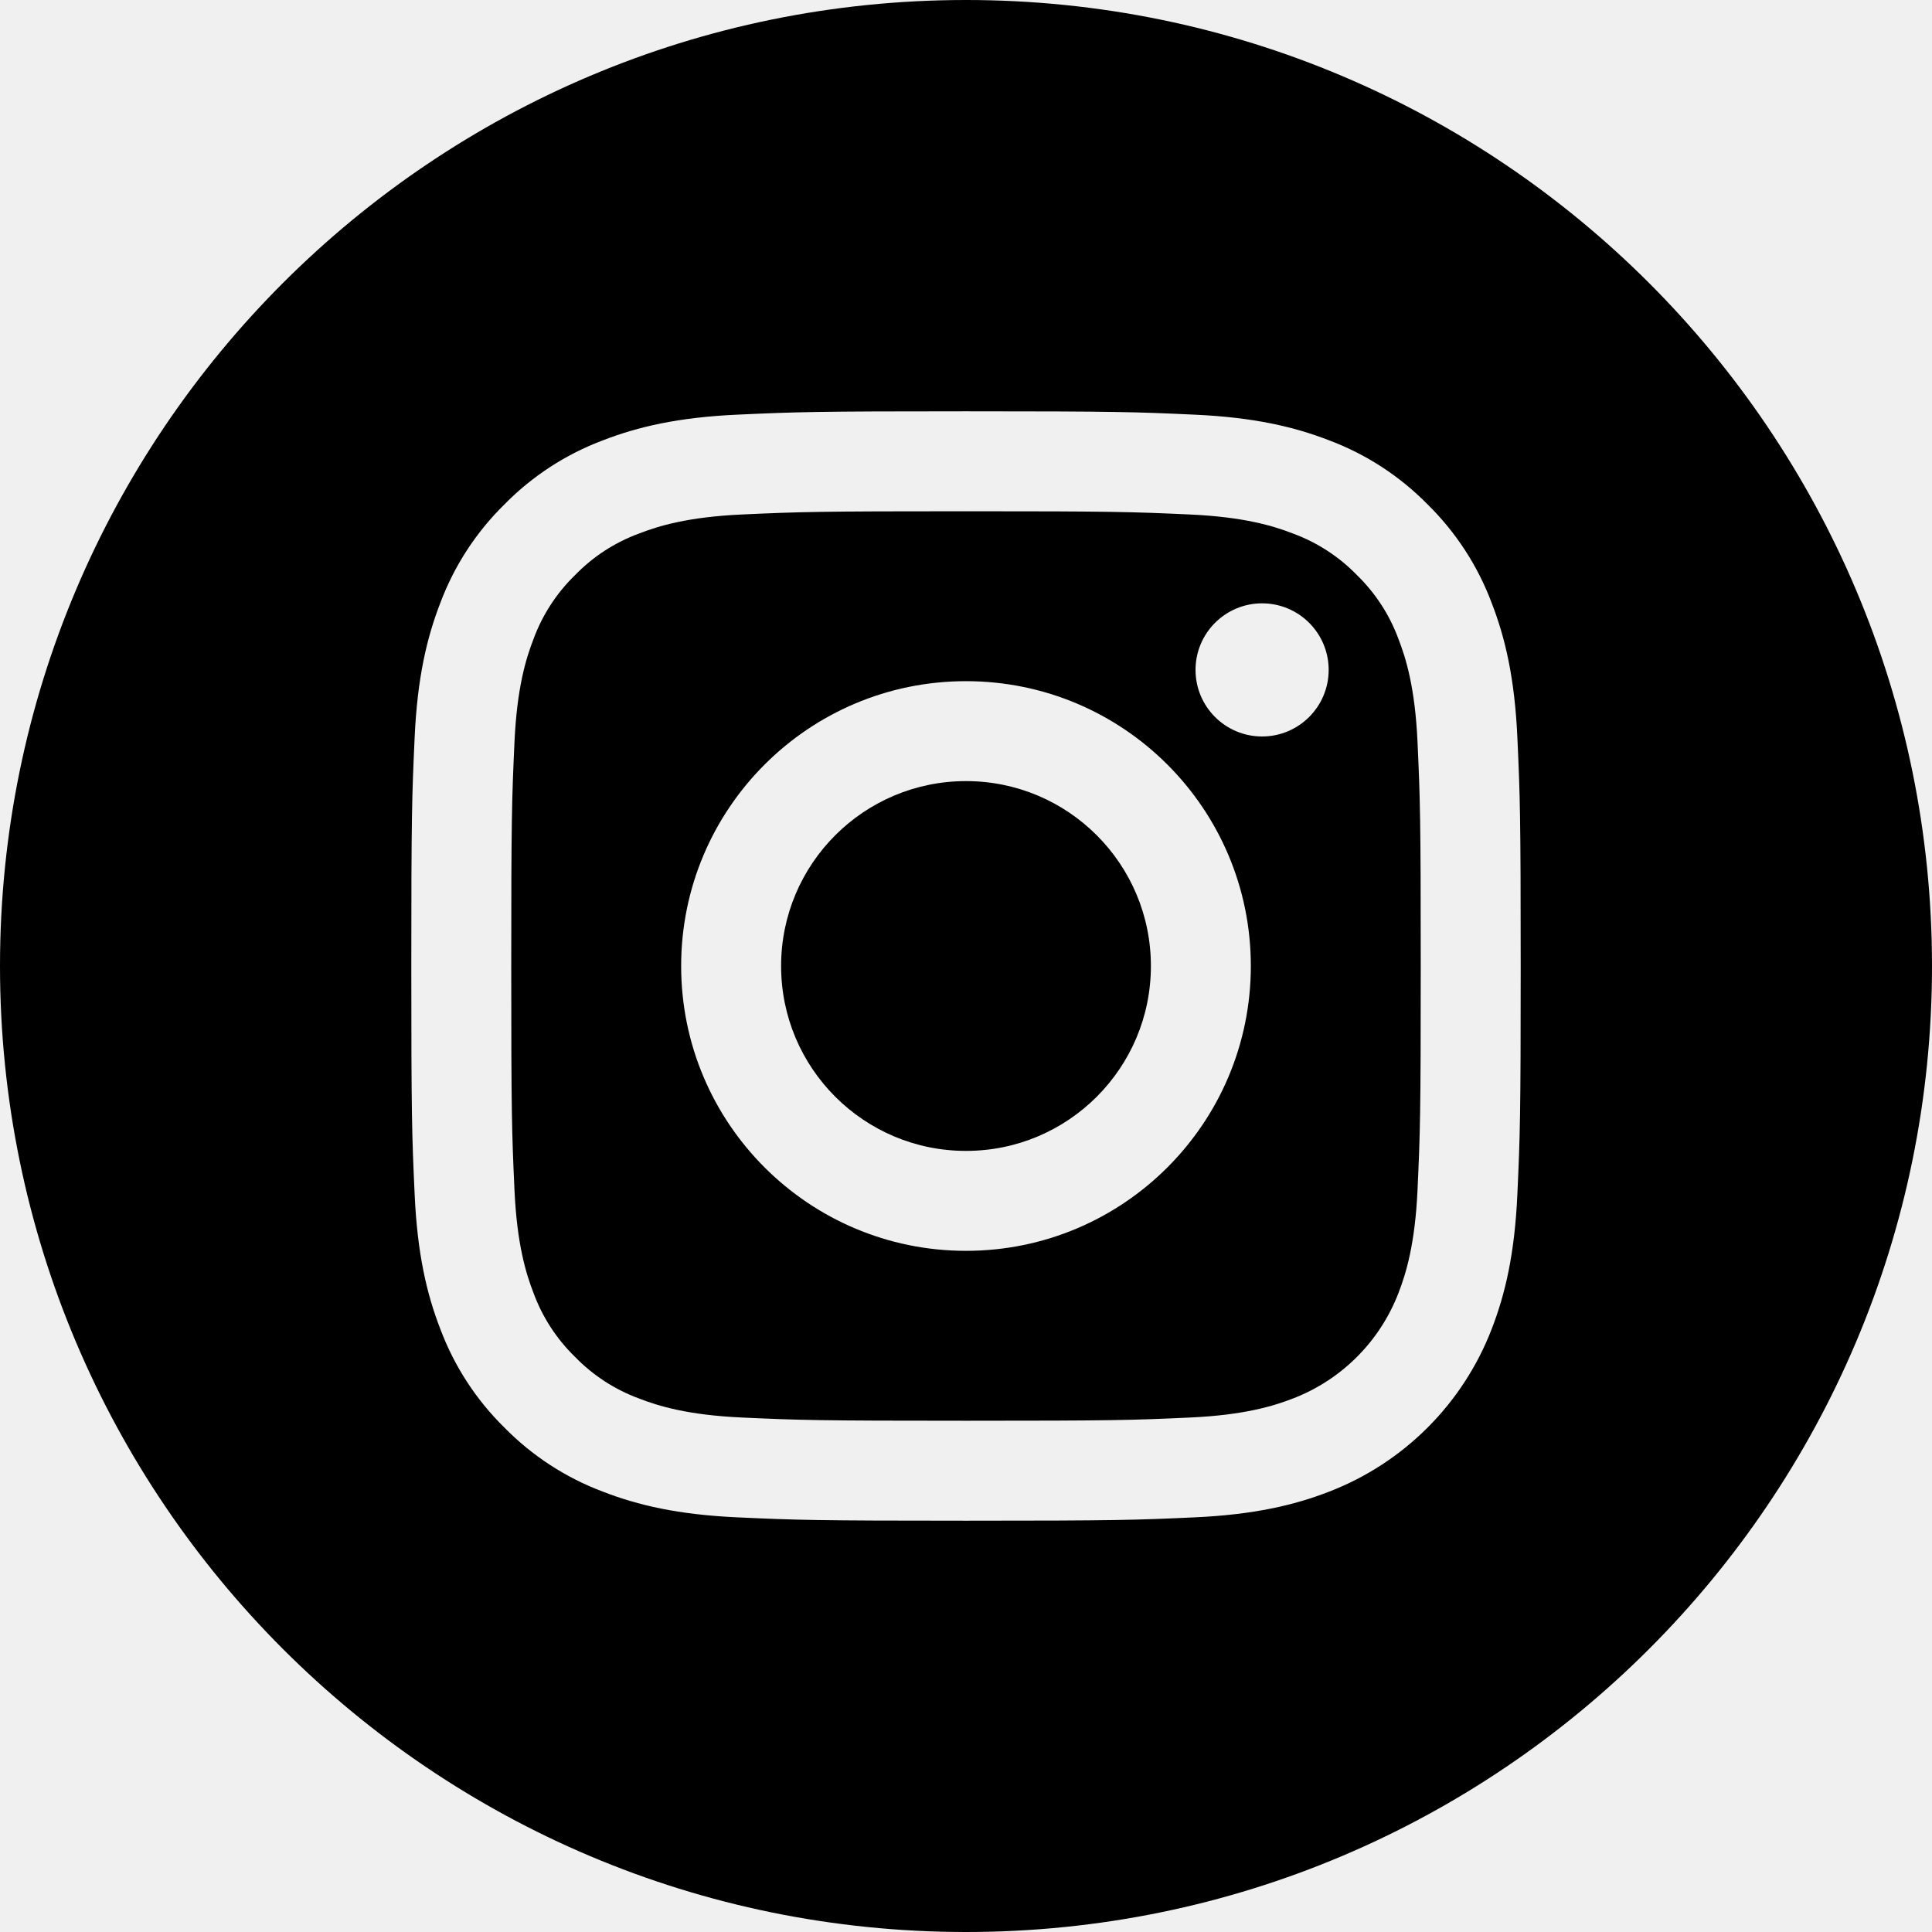
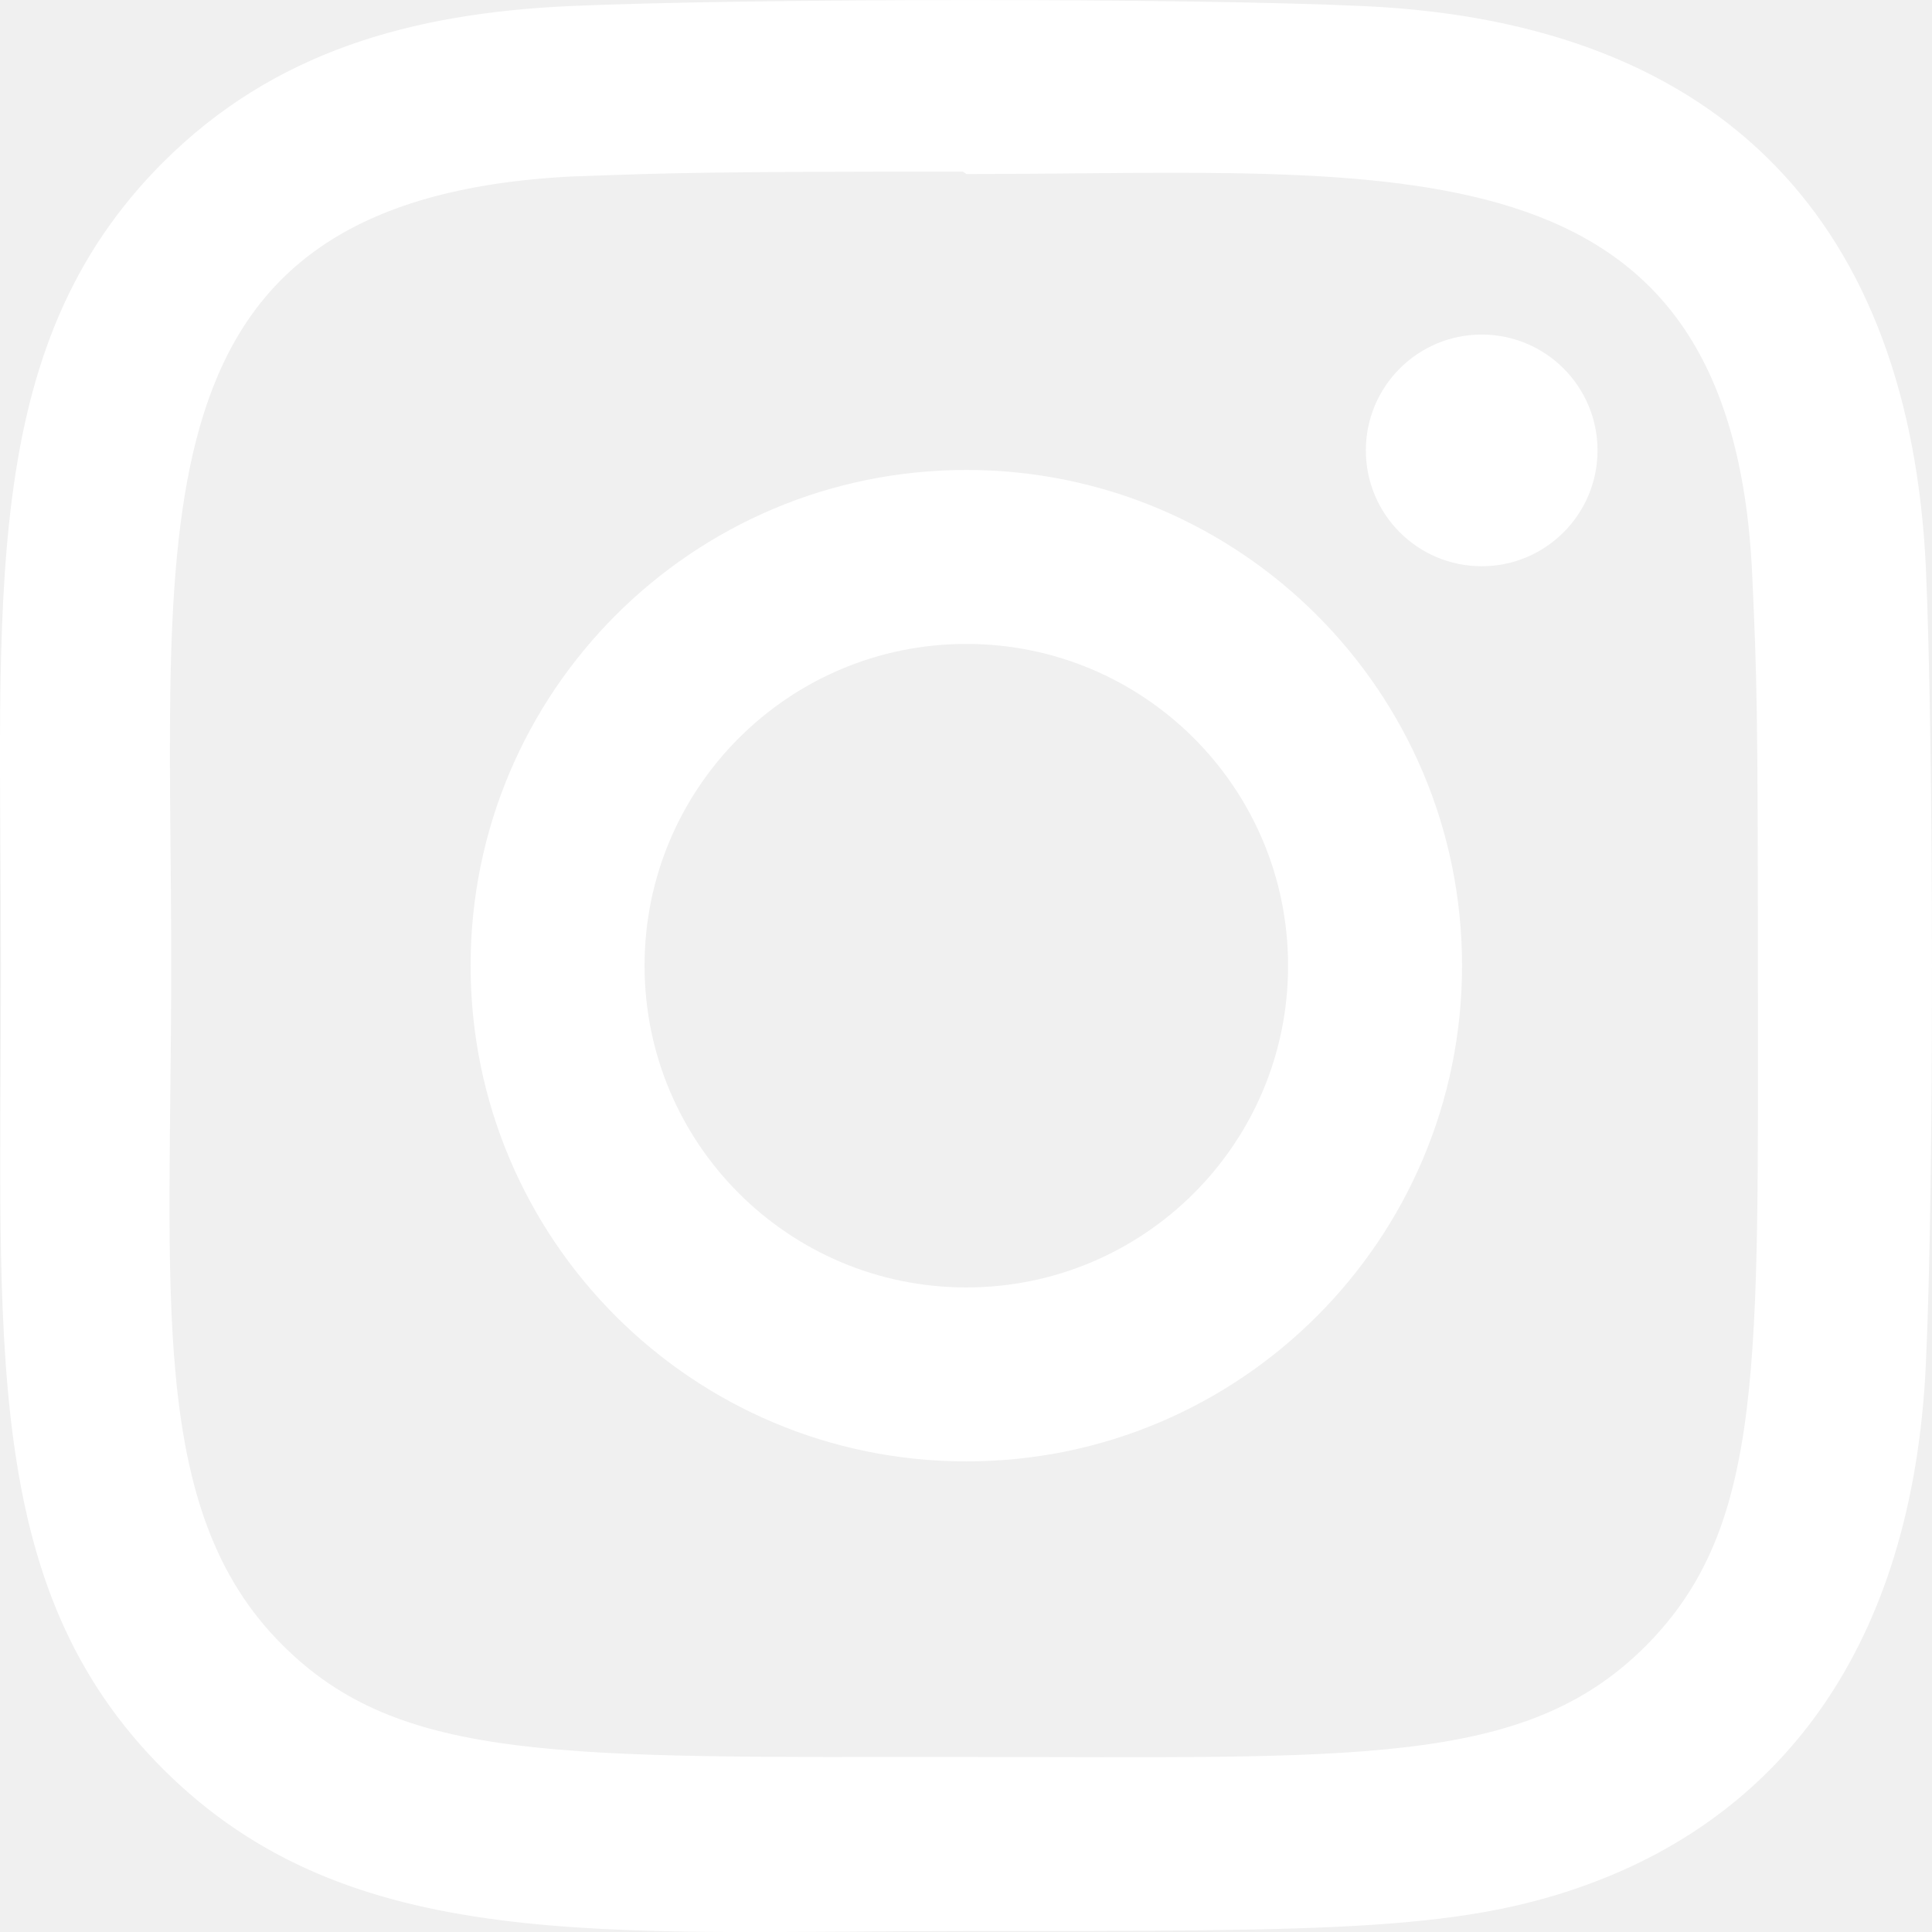
- <svg xmlns="http://www.w3.org/2000/svg" height="512pt" viewBox="0 0 512 512" width="512pt">
-   <path d="m305 256c0 27.062-21.938 49-49 49s-49-21.938-49-49 21.938-49 49-49 49 21.938 49 49zm0 0" />
-   <path d="m370.594 169.305c-2.355-6.383-6.113-12.16-10.996-16.902-4.742-4.883-10.516-8.641-16.902-10.996-5.18-2.012-12.961-4.406-27.293-5.059-15.504-.707-20.152-.859-59.402-.859-39.254 0-43.902.148-59.402.855-14.332.656-22.117 3.051-27.293 5.062-6.387 2.355-12.164 6.113-16.902 10.996-4.883 4.742-8.641 10.516-11 16.902-2.012 5.18-4.406 12.965-5.059 27.297-.707 15.5-.859 20.148-.859 59.402 0 39.25.152 43.898.859 59.402.652 14.332 3.047 22.113 5.059 27.293 2.359 6.387 6.113 12.16 10.996 16.902 4.742 4.883 10.516 8.641 16.902 10.996 5.18 2.016 12.965 4.41 27.297 5.062 15.5.707 20.145.855 59.398.855 39.258 0 43.906-.148 59.402-.855 14.332-.652 22.117-3.047 27.297-5.062 12.82-4.945 22.953-15.078 27.898-27.898 2.012-5.18 4.406-12.961 5.062-27.293.707-15.504.855-20.152.855-59.402 0-39.254-.148-43.902-.855-59.402-.652-14.332-3.047-22.117-5.062-27.297zm-114.594 162.18c-41.691 0-75.488-33.793-75.488-75.484s33.797-75.484 75.488-75.484c41.688 0 75.484 33.793 75.484 75.484s-33.797 75.484-75.484 75.484zm78.469-136.312c-9.742 0-17.641-7.898-17.641-17.641s7.898-17.641 17.641-17.641 17.641 7.898 17.641 17.641c-.004 9.742-7.898 17.641-17.641 17.641zm0 0" />
-   <path d="m256 0c-141.363 0-256 114.637-256 256s114.637 256 256 256 256-114.637 256-256-114.637-256-256-256zm146.113 316.605c-.711 15.648-3.199 26.332-6.832 35.684-7.637 19.746-23.246 35.355-42.992 42.992-9.348 3.633-20.035 6.117-35.68 6.832-15.676.715-20.684.887-60.605.887-39.926 0-44.93-.172-60.609-.887-15.645-.715-26.332-3.199-35.68-6.832-9.812-3.691-18.695-9.477-26.039-16.957-7.477-7.34-13.262-16.227-16.953-26.035-3.633-9.348-6.121-20.035-6.832-35.68-.723-15.68-.891-20.688-.891-60.609s.168-44.93.887-60.605c.711-15.648 3.195-26.332 6.828-35.684 3.691-9.809 9.48-18.695 16.961-26.035 7.34-7.48 16.227-13.266 26.035-16.957 9.352-3.633 20.035-6.117 35.684-6.832 15.676-.715 20.684-.887 60.605-.887s44.93.172 60.605.891c15.648.711 26.332 3.195 35.684 6.824 9.809 3.691 18.695 9.48 26.039 16.961 7.477 7.344 13.266 16.227 16.953 26.035 3.637 9.352 6.121 20.035 6.836 35.684.715 15.676.883 20.684.883 60.605s-.168 44.93-.887 60.605zm0 0" />
+ <svg xmlns="http://www.w3.org/2000/svg" id="Bold" enable-background="new 0 0 24 24" height="512px" viewBox="0 0 24 24" width="512px">
+   <path d="m12.004 5.838c-3.403 0-6.158 2.758-6.158 6.158 0 3.403 2.758 6.158 6.158 6.158 3.403 0 6.158-2.758 6.158-6.158 0-3.403-2.758-6.158-6.158-6.158zm0 10.155c-2.209 0-3.997-1.789-3.997-3.997s1.789-3.997 3.997-3.997 3.997 1.789 3.997 3.997c.001 2.208-1.788 3.997-3.997 3.997z" fill="#FFFFFF" />
+   <path d="m16.948.076c-2.208-.103-7.677-.098-9.887 0-1.942.091-3.655.56-5.036 1.941-2.308 2.308-2.013 5.418-2.013 9.979 0 4.668-.26 7.706 2.013 9.979 2.317 2.316 5.472 2.013 9.979 2.013 4.624 0 6.22.003 7.855-.63 2.223-.863 3.901-2.85 4.065-6.419.104-2.209.098-7.677 0-9.887-.198-4.213-2.459-6.768-6.976-6.976zm3.495 20.372c-1.513 1.513-3.612 1.378-8.468 1.378-5 0-7.005.074-8.468-1.393-1.685-1.677-1.38-4.37-1.38-8.453 0-5.525-.567-9.504 4.978-9.788 1.274-.045 1.649-.06 4.856-.06l.045.03c5.329 0 9.51-.558 9.761 4.986.057 1.265.07 1.645.07 4.847-.001 4.942.093 6.959-1.394 8.453z" fill="#FFFFFF" />
+   <circle cx="18.406" cy="5.595" r="1.439" fill="#FFFFFF" />
</svg>
